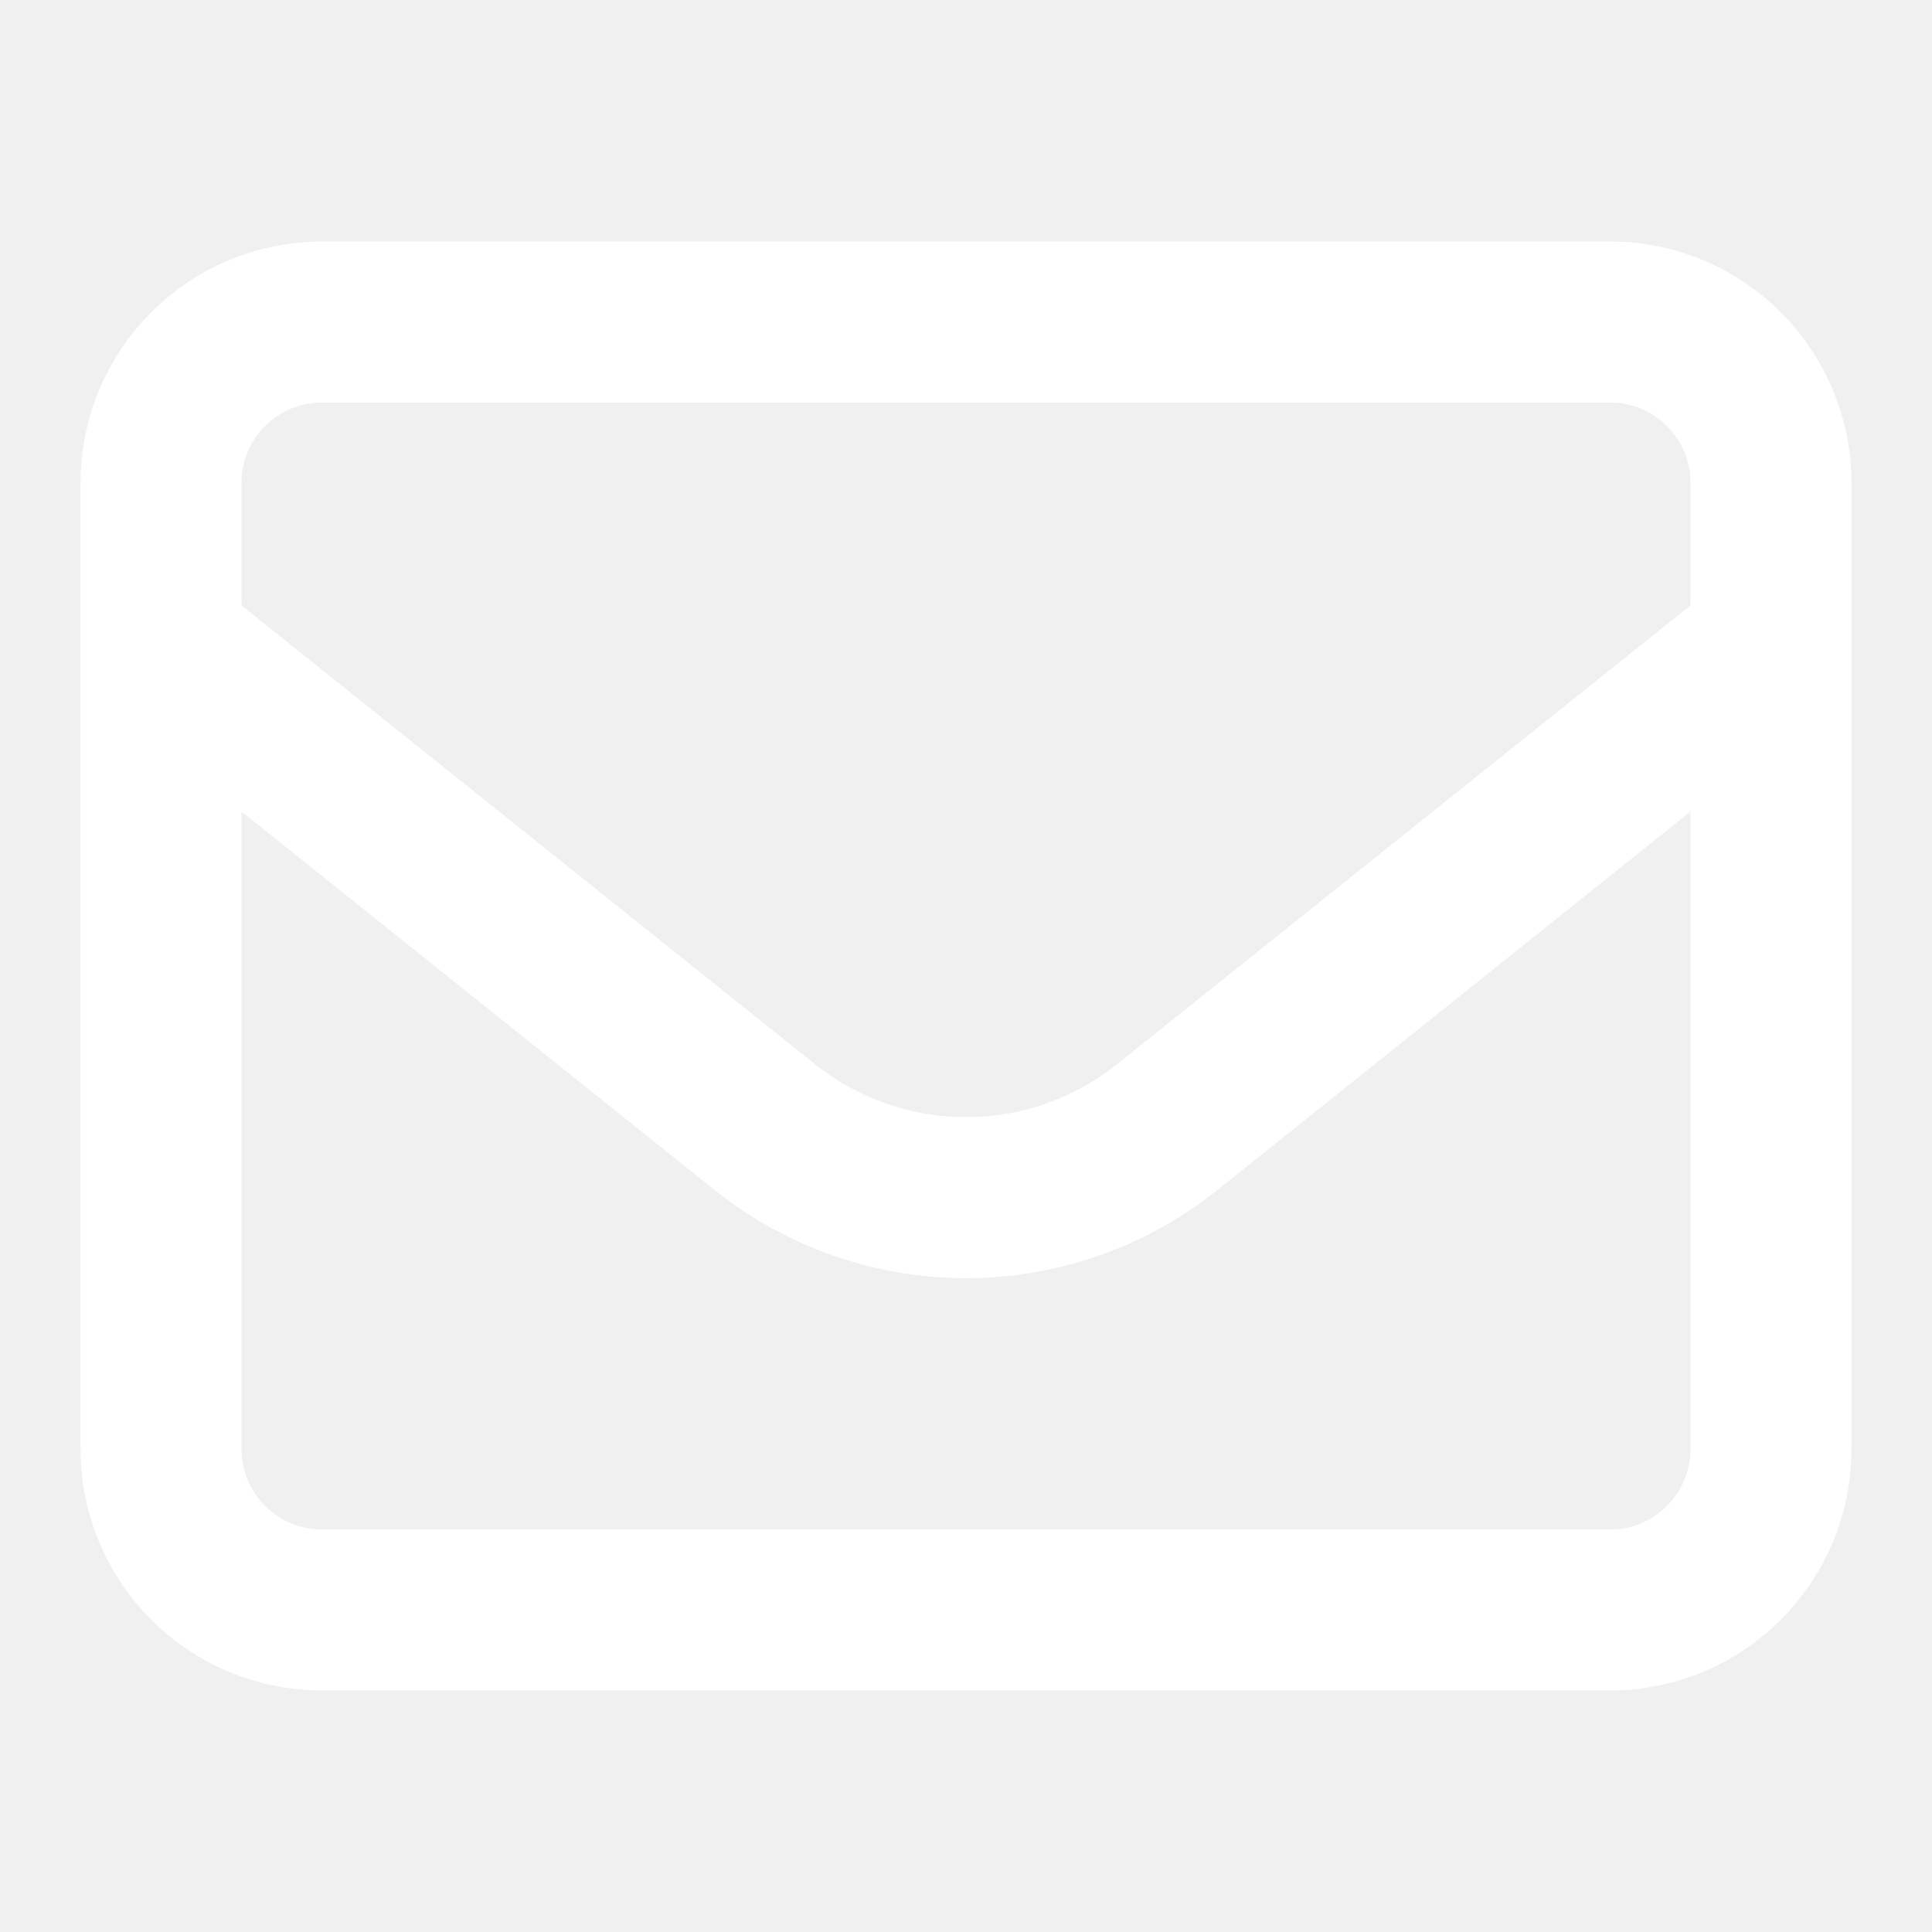
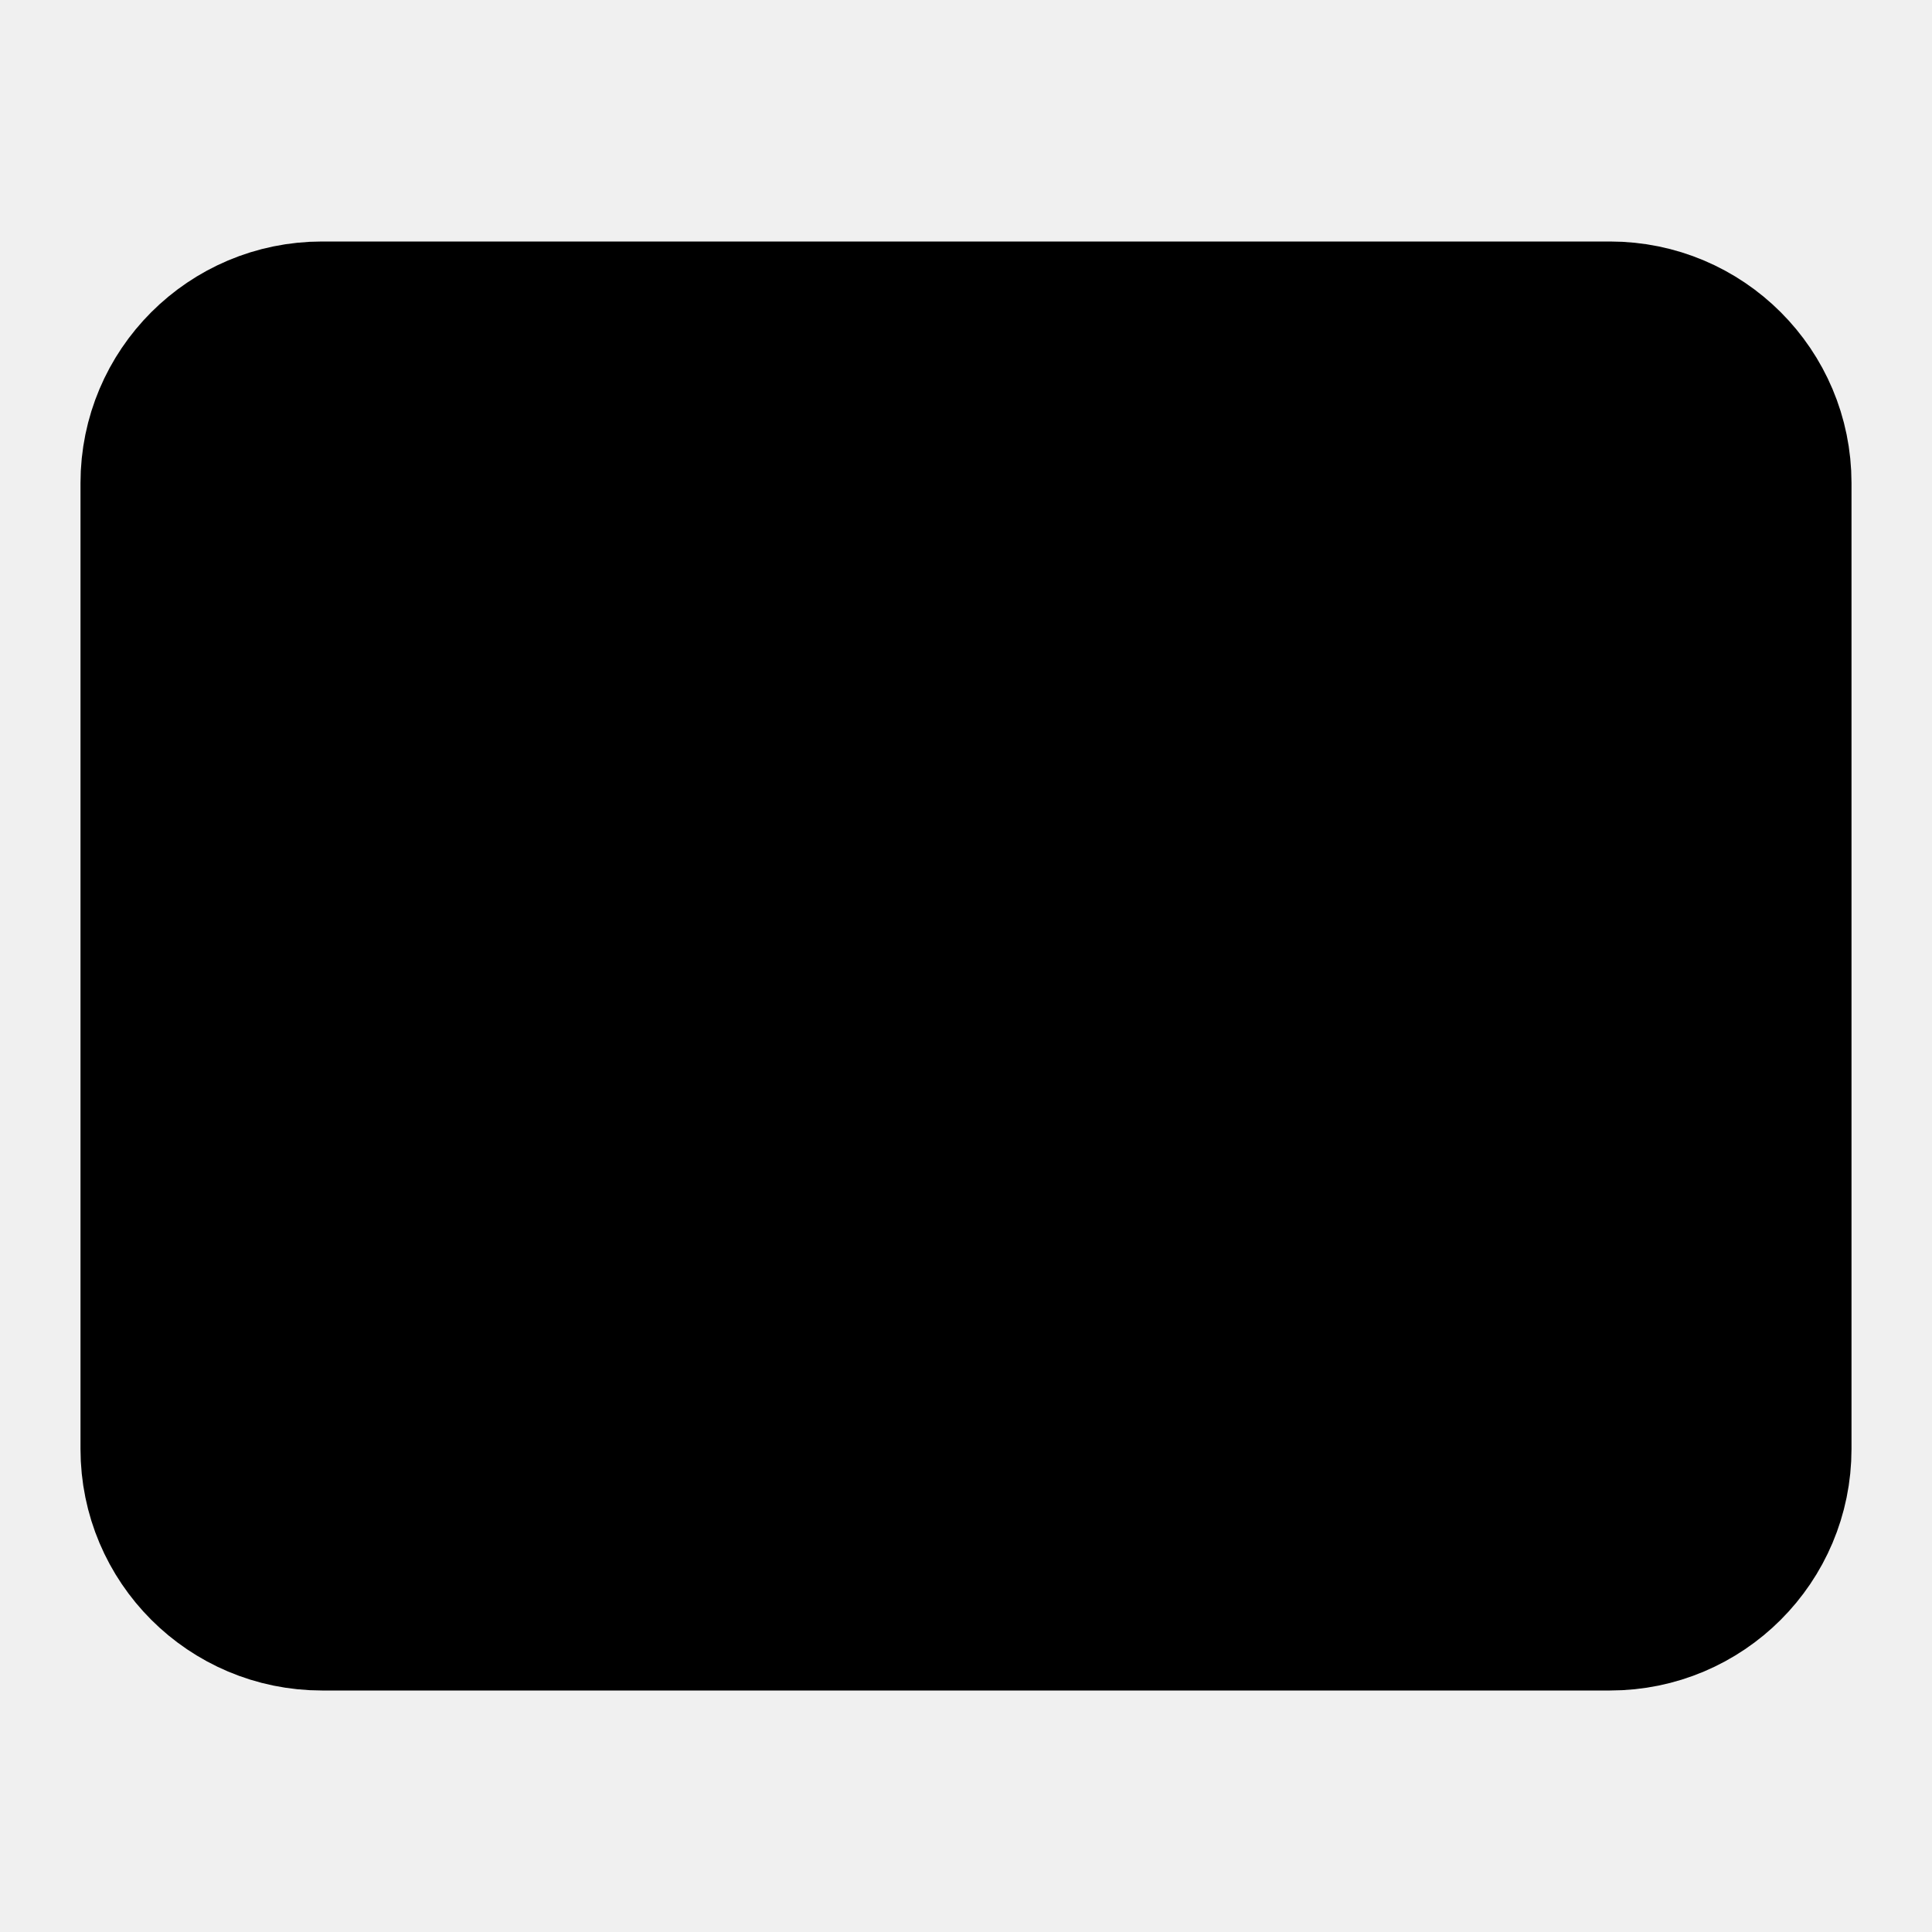
- <svg xmlns="http://www.w3.org/2000/svg" width="24" height="24" fill="none">
-   <path stroke="#fff" stroke-linecap="round" stroke-linejoin="round" stroke-width="2" d="M2 6a2 2 0 0 1 2-2h16a2 2 0 0 1 2 2v12a2 2 0 0 1-2 2H4a2 2 0 0 1-2-2V6Z" />
-   <path stroke="#fff" stroke-linejoin="round" stroke-width="2" d="m2 8 7.501 6.001a4 4 0 0 0 4.998 0L22 8" />
+ <svg xmlns="http://www.w3.org/2000/svg" width="24" height="24" stroke="currentColor">
+   <path stroke="currentColor" stroke-linecap="round" stroke-linejoin="round" stroke-width="2" d="M2 6a2 2 0 0 1 2-2h16a2 2 0 0 1 2 2v12a2 2 0 0 1-2 2H4a2 2 0 0 1-2-2V6Z" />
+   <path stroke="currentColor" stroke-linejoin="round" stroke-width="2" d="m2 8 7.501 6.001a4 4 0 0 0 4.998 0L22 8" />
</svg>
